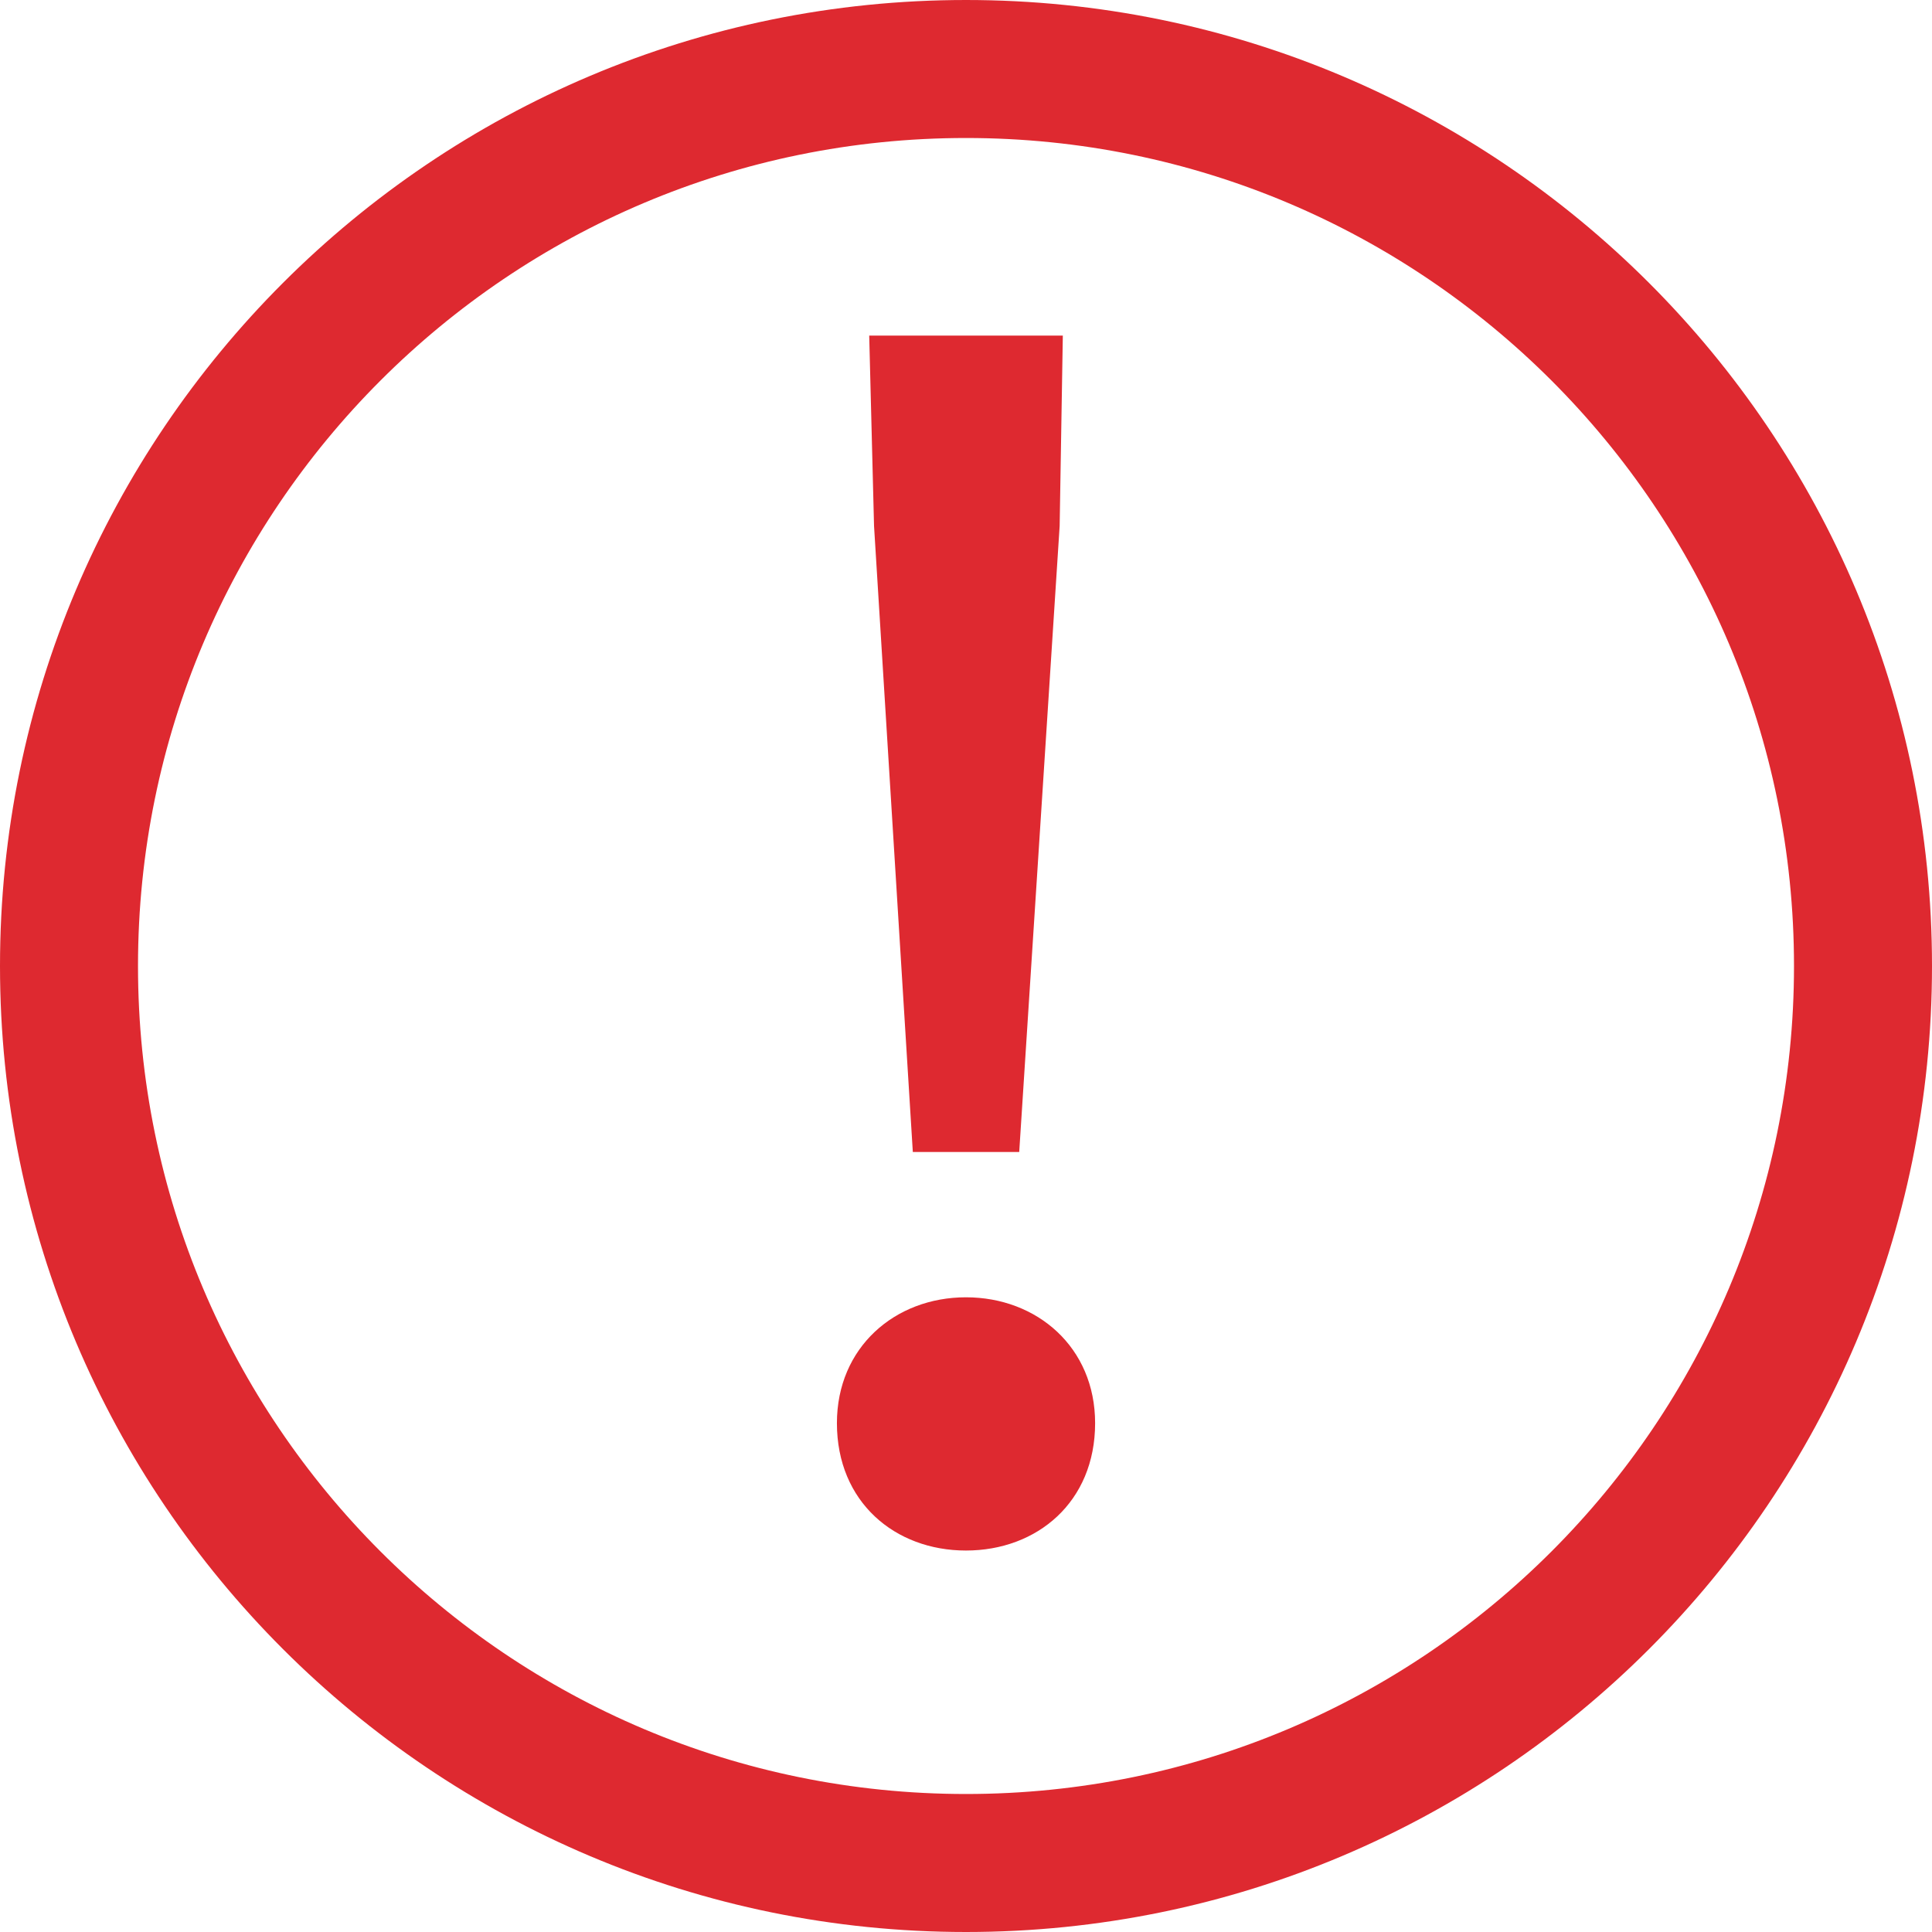
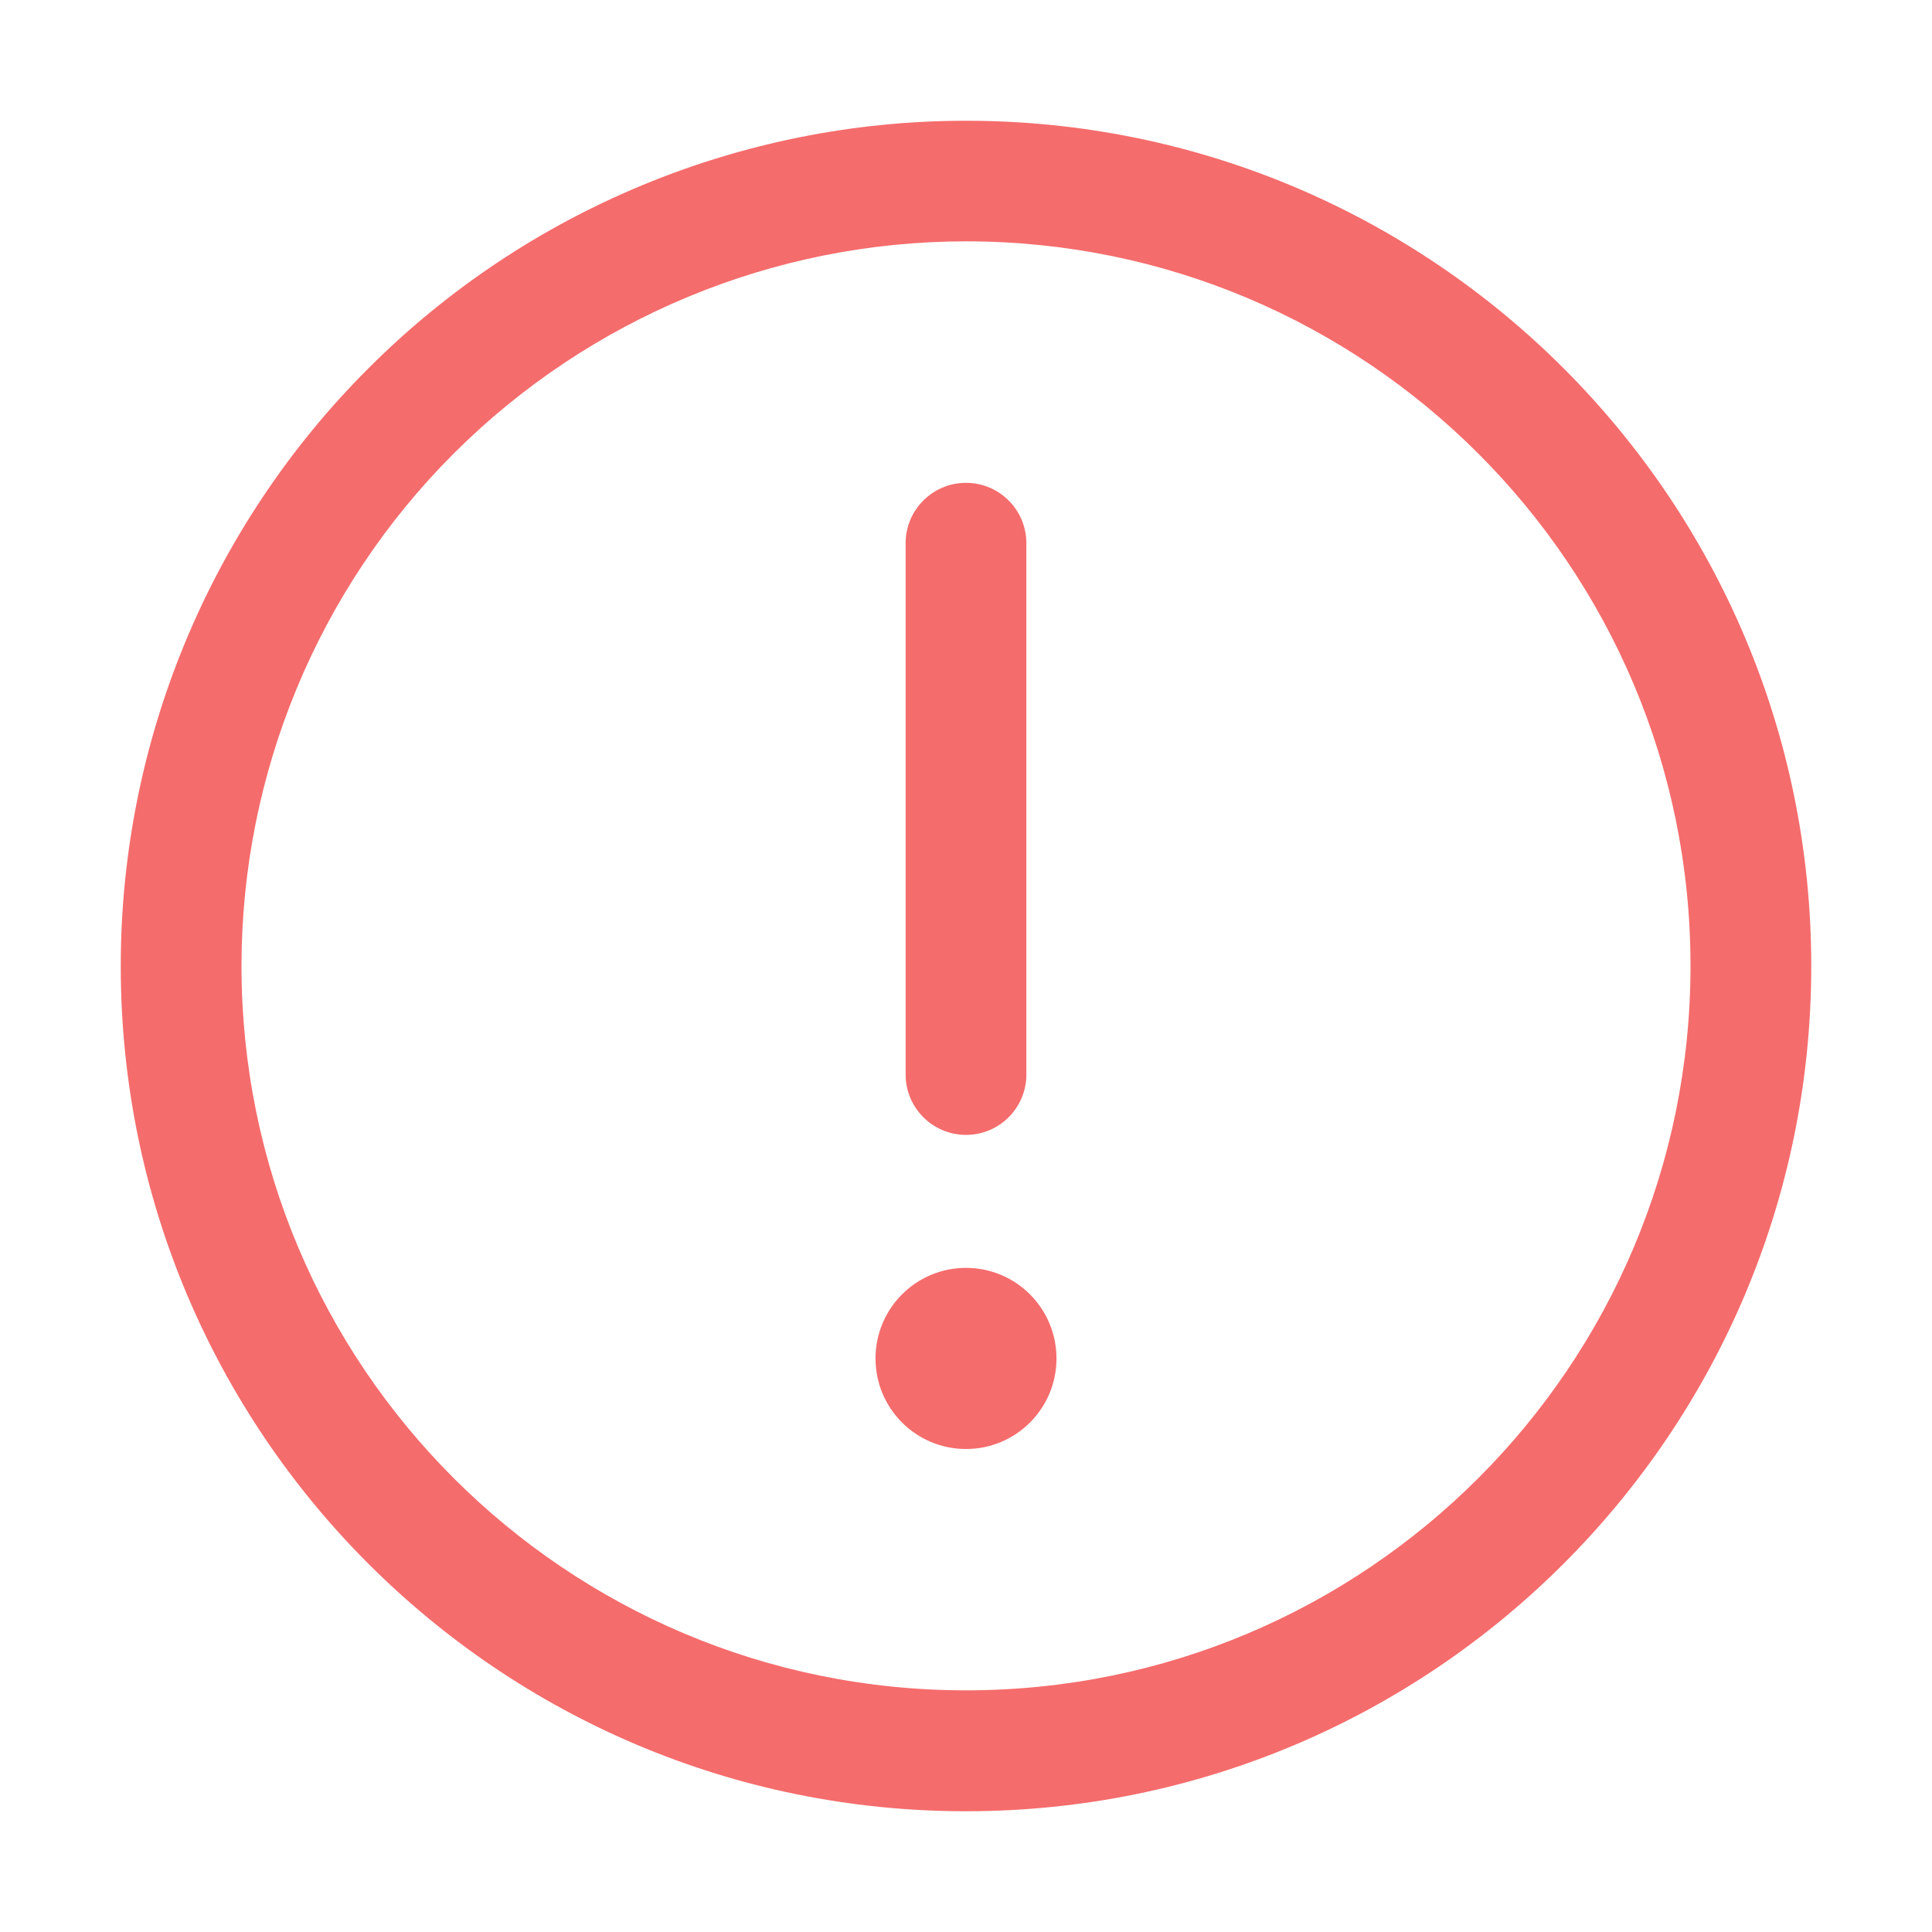
- <svg xmlns="http://www.w3.org/2000/svg" width="14px" height="14px" viewBox="0 0 14 14" version="1.1">
-   <g id="页面-1" stroke="none" stroke-width="1" fill="none" fill-rule="evenodd">
-     <g id="1-3-2.工作管理-合同维护-编辑状态备份-2" transform="translate(-1122, -219)">
-       <g id="编组-4" transform="translate(1122, 216)">
-         <g id="警示" transform="translate(0, 3)">
-           <circle id="椭圆形" stroke="#DE2930" cx="7" cy="7" r="6.5" />
-           <g id="！" transform="translate(6.064622, 2.431741)" fill="#DE2930" fill-rule="nonzero">
-             <path d="M0.55,5.916 L1.321,5.916 L1.614,1.38 L1.637,0 L0.234,0 L0.269,1.38 L0.55,5.916 Z M0.935,8.804 C1.45,8.804 1.871,8.453 1.871,7.881 C1.871,7.331 1.45,6.969 0.935,6.969 C0.421,6.969 0,7.331 0,7.881 C0,8.453 0.421,8.804 0.935,8.804 Z" id="形状" />
-           </g>
-         </g>
-       </g>
+ <svg xmlns="http://www.w3.org/2000/svg" width="12" height="12" viewBox="0 0 12 12" fill="none">
+   <g id="è¾å+ ¥æ¡-æç¤ºè­¦å">
+     <g id="Union">
+       <path d="M5.438 8.438C5.438 8.127 5.689 7.875 6 7.875C6.311 7.875 6.562 8.127 6.562 8.438C6.562 8.748 6.311 9 6 9C5.689 9 5.438 8.748 5.438 8.438Z" fill="#F56C6C" />
+       <path d="M6 7.049C6.207 7.049 6.375 6.881 6.375 6.674L6.375 3.374C6.375 3.167 6.207 2.999 6 2.999C5.793 2.999 5.625 3.167 5.625 3.374L5.625 6.674C5.625 6.881 5.793 7.049 6 7.049Z" fill="#F56C6C" />
+       <path fill-rule="evenodd" clip-rule="evenodd" d="M11.25 6C11.25 3.101 8.899 0.75 6 0.75C4.608 0.75 3.272 1.303 2.288 2.288C1.303 3.272 0.75 4.608 0.75 6C0.75 8.899 3.1 11.25 6 11.25C8.899 11.25 11.25 8.899 11.25 6ZM10.5 5.999C10.5 3.514 8.485 1.499 6 1.499C4.807 1.499 3.662 1.974 2.818 2.817C1.974 3.661 1.5 4.806 1.5 5.999C1.5 8.485 3.515 10.499 6 10.499C8.485 10.499 10.5 8.485 10.5 5.999Z" fill="#F56C6C" />
    </g>
  </g>
</svg>
